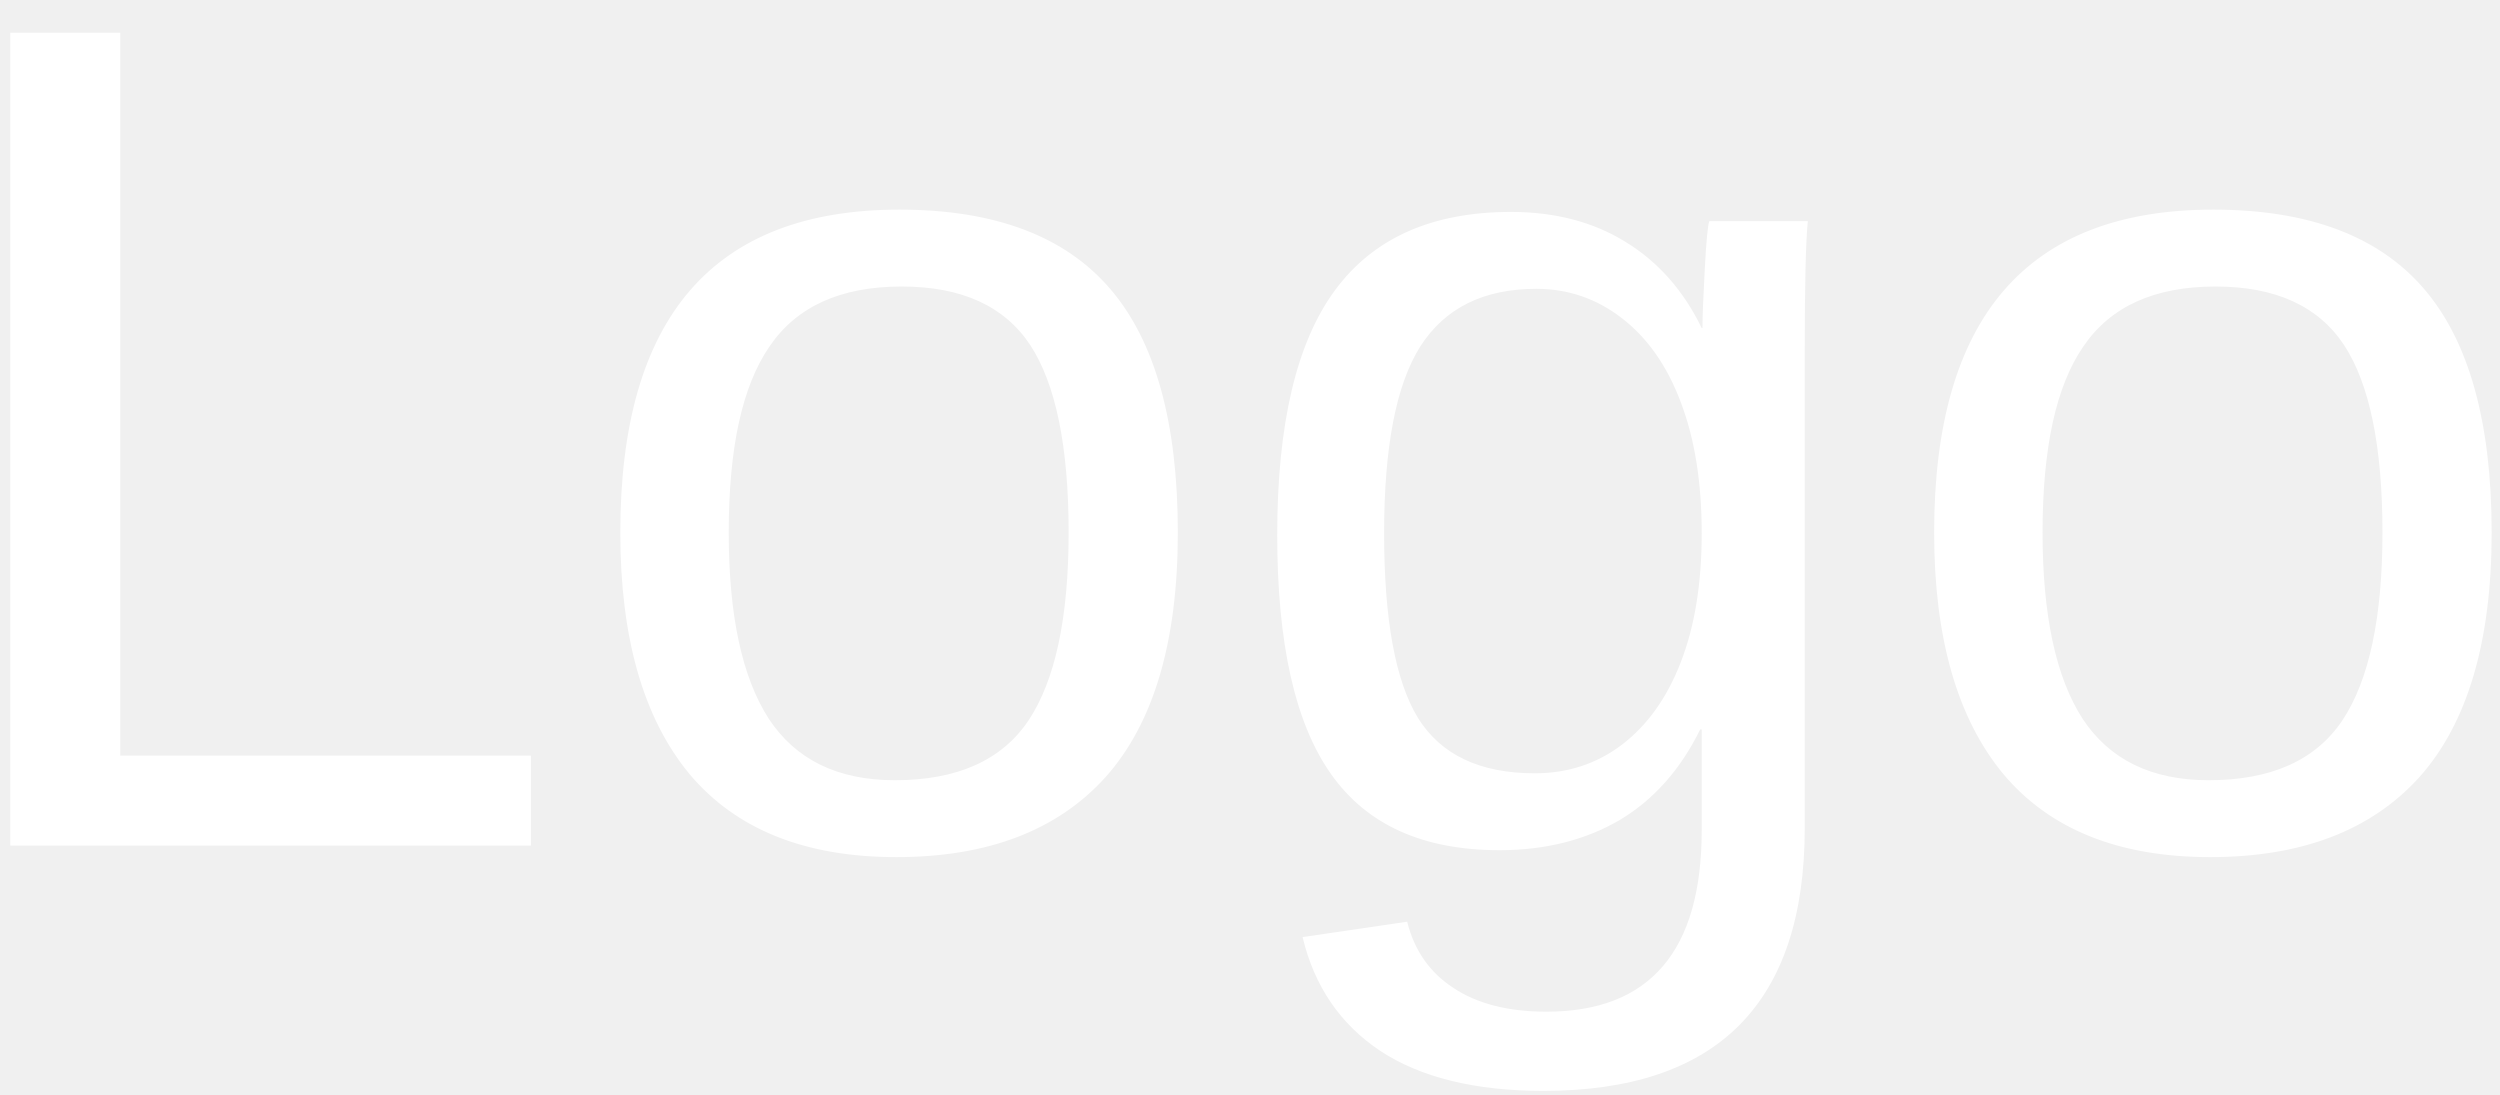
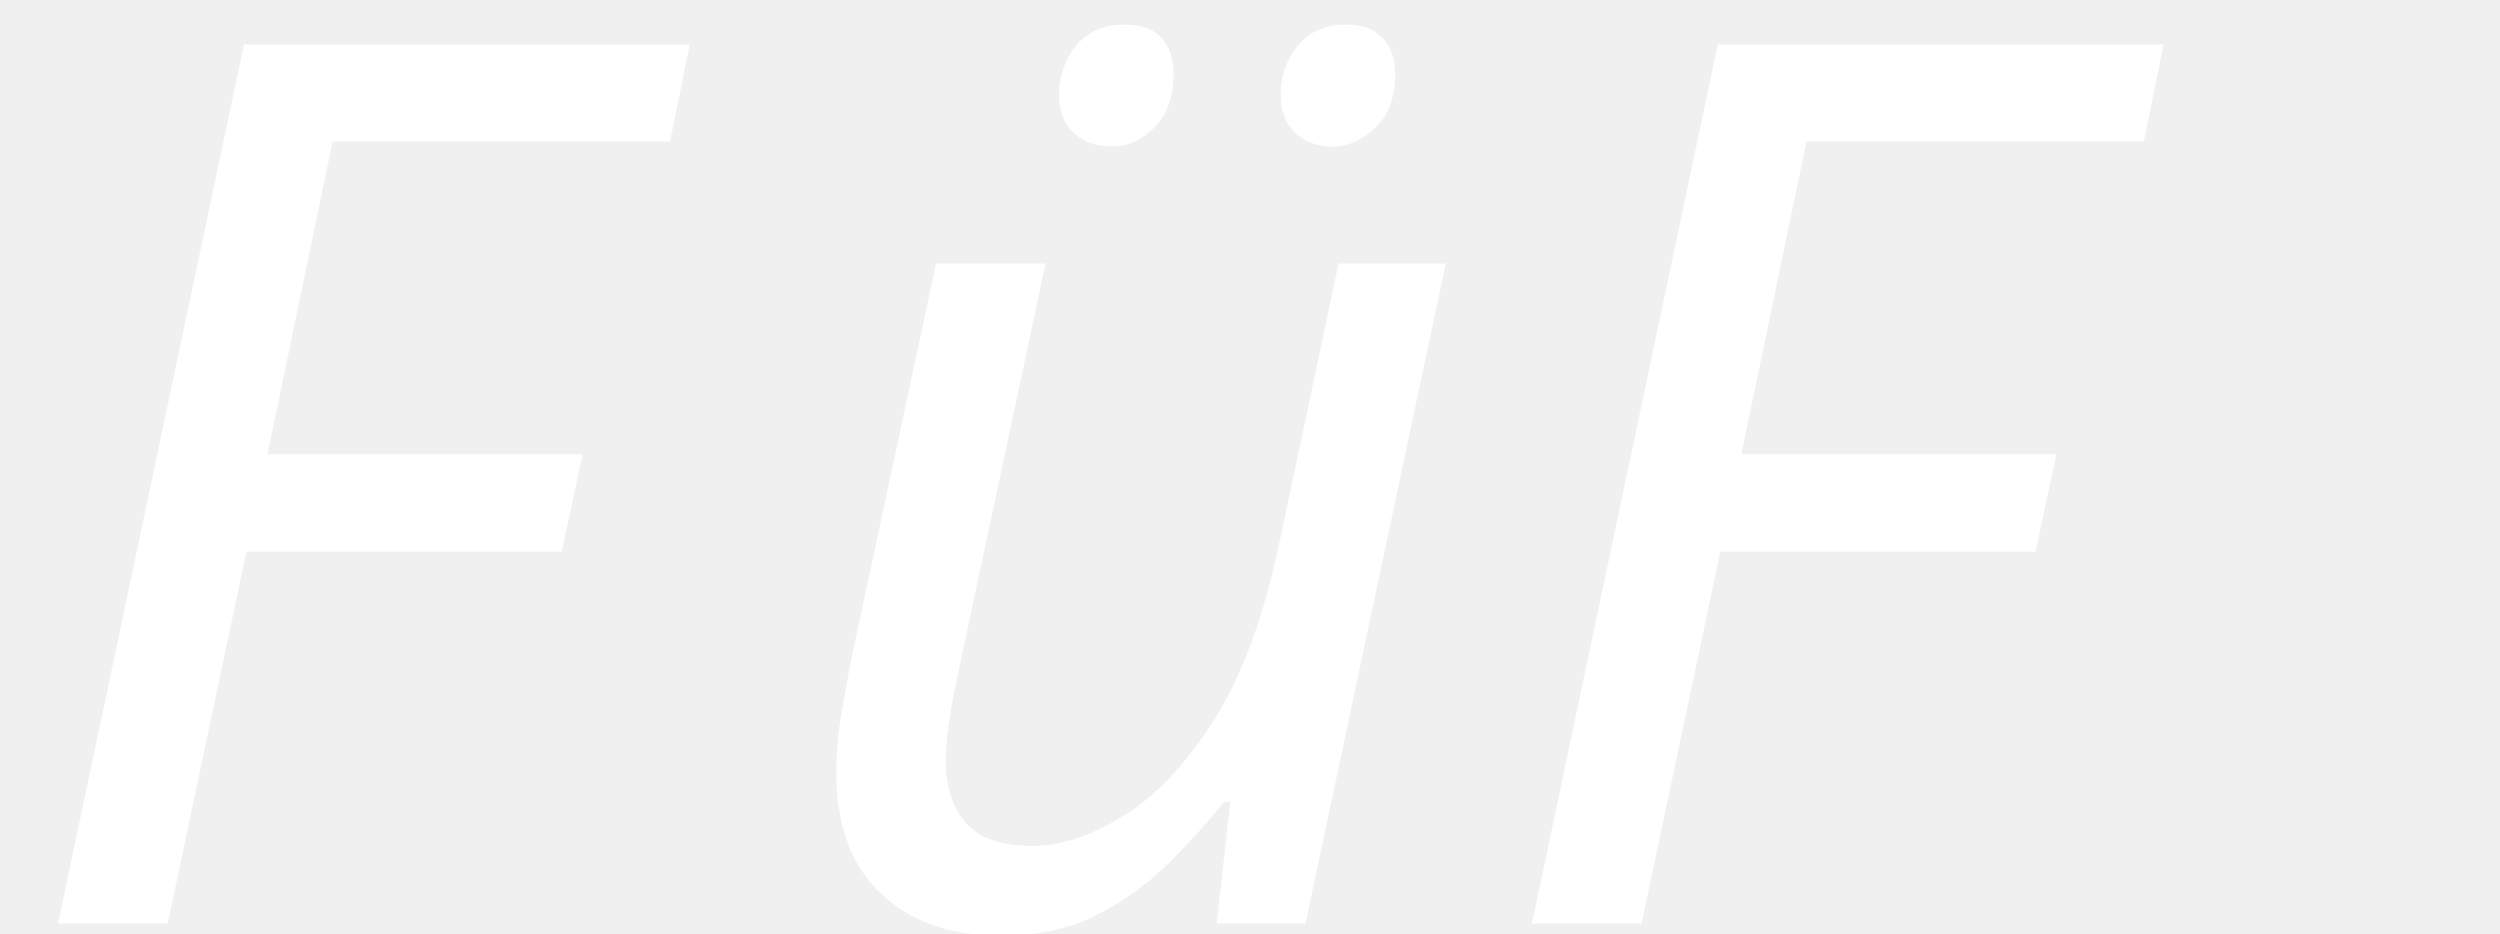
- <svg xmlns="http://www.w3.org/2000/svg" width="100%" height="100%" viewBox="0 0 457 200" version="1.1" xml:space="preserve" style="fill-rule:evenodd;clip-rule:evenodd;stroke-linejoin:round;stroke-miterlimit:2;">
-   <g transform="matrix(8.99666,0,0,8.99666,-868.791,-662.226)">
-     <g transform="matrix(24,0,0,24,148.201,90.7877)">
+ <svg xmlns="http://www.w3.org/2000/svg" width="100%" height="100%" viewBox="0 0 75 28" version="1.1" xml:space="preserve" style="fill-rule:evenodd;clip-rule:evenodd;stroke-linejoin:round;stroke-miterlimit:2;">
+   <g transform="matrix(0.263852,0,0,0.263852,22.4908,26.0756)">
+     <g transform="matrix(140,0,0,140,185.825,6.1735)">
        </g>
-     <text x="94.81px" y="90.788px" style="font-family:'ArialMT', 'Arial', sans-serif;font-size:24px;fill:white;">Logo</text>
+     <text x="-84.375px" y="6.174px" style="font-family:'Montserrat-MediumItalic', 'Montserrat';font-weight:500;font-style:italic;font-size:140px;fill:white;">F<tspan x="2.145px " y="6.174px ">ü</tspan>F</text>
  </g>
</svg>
